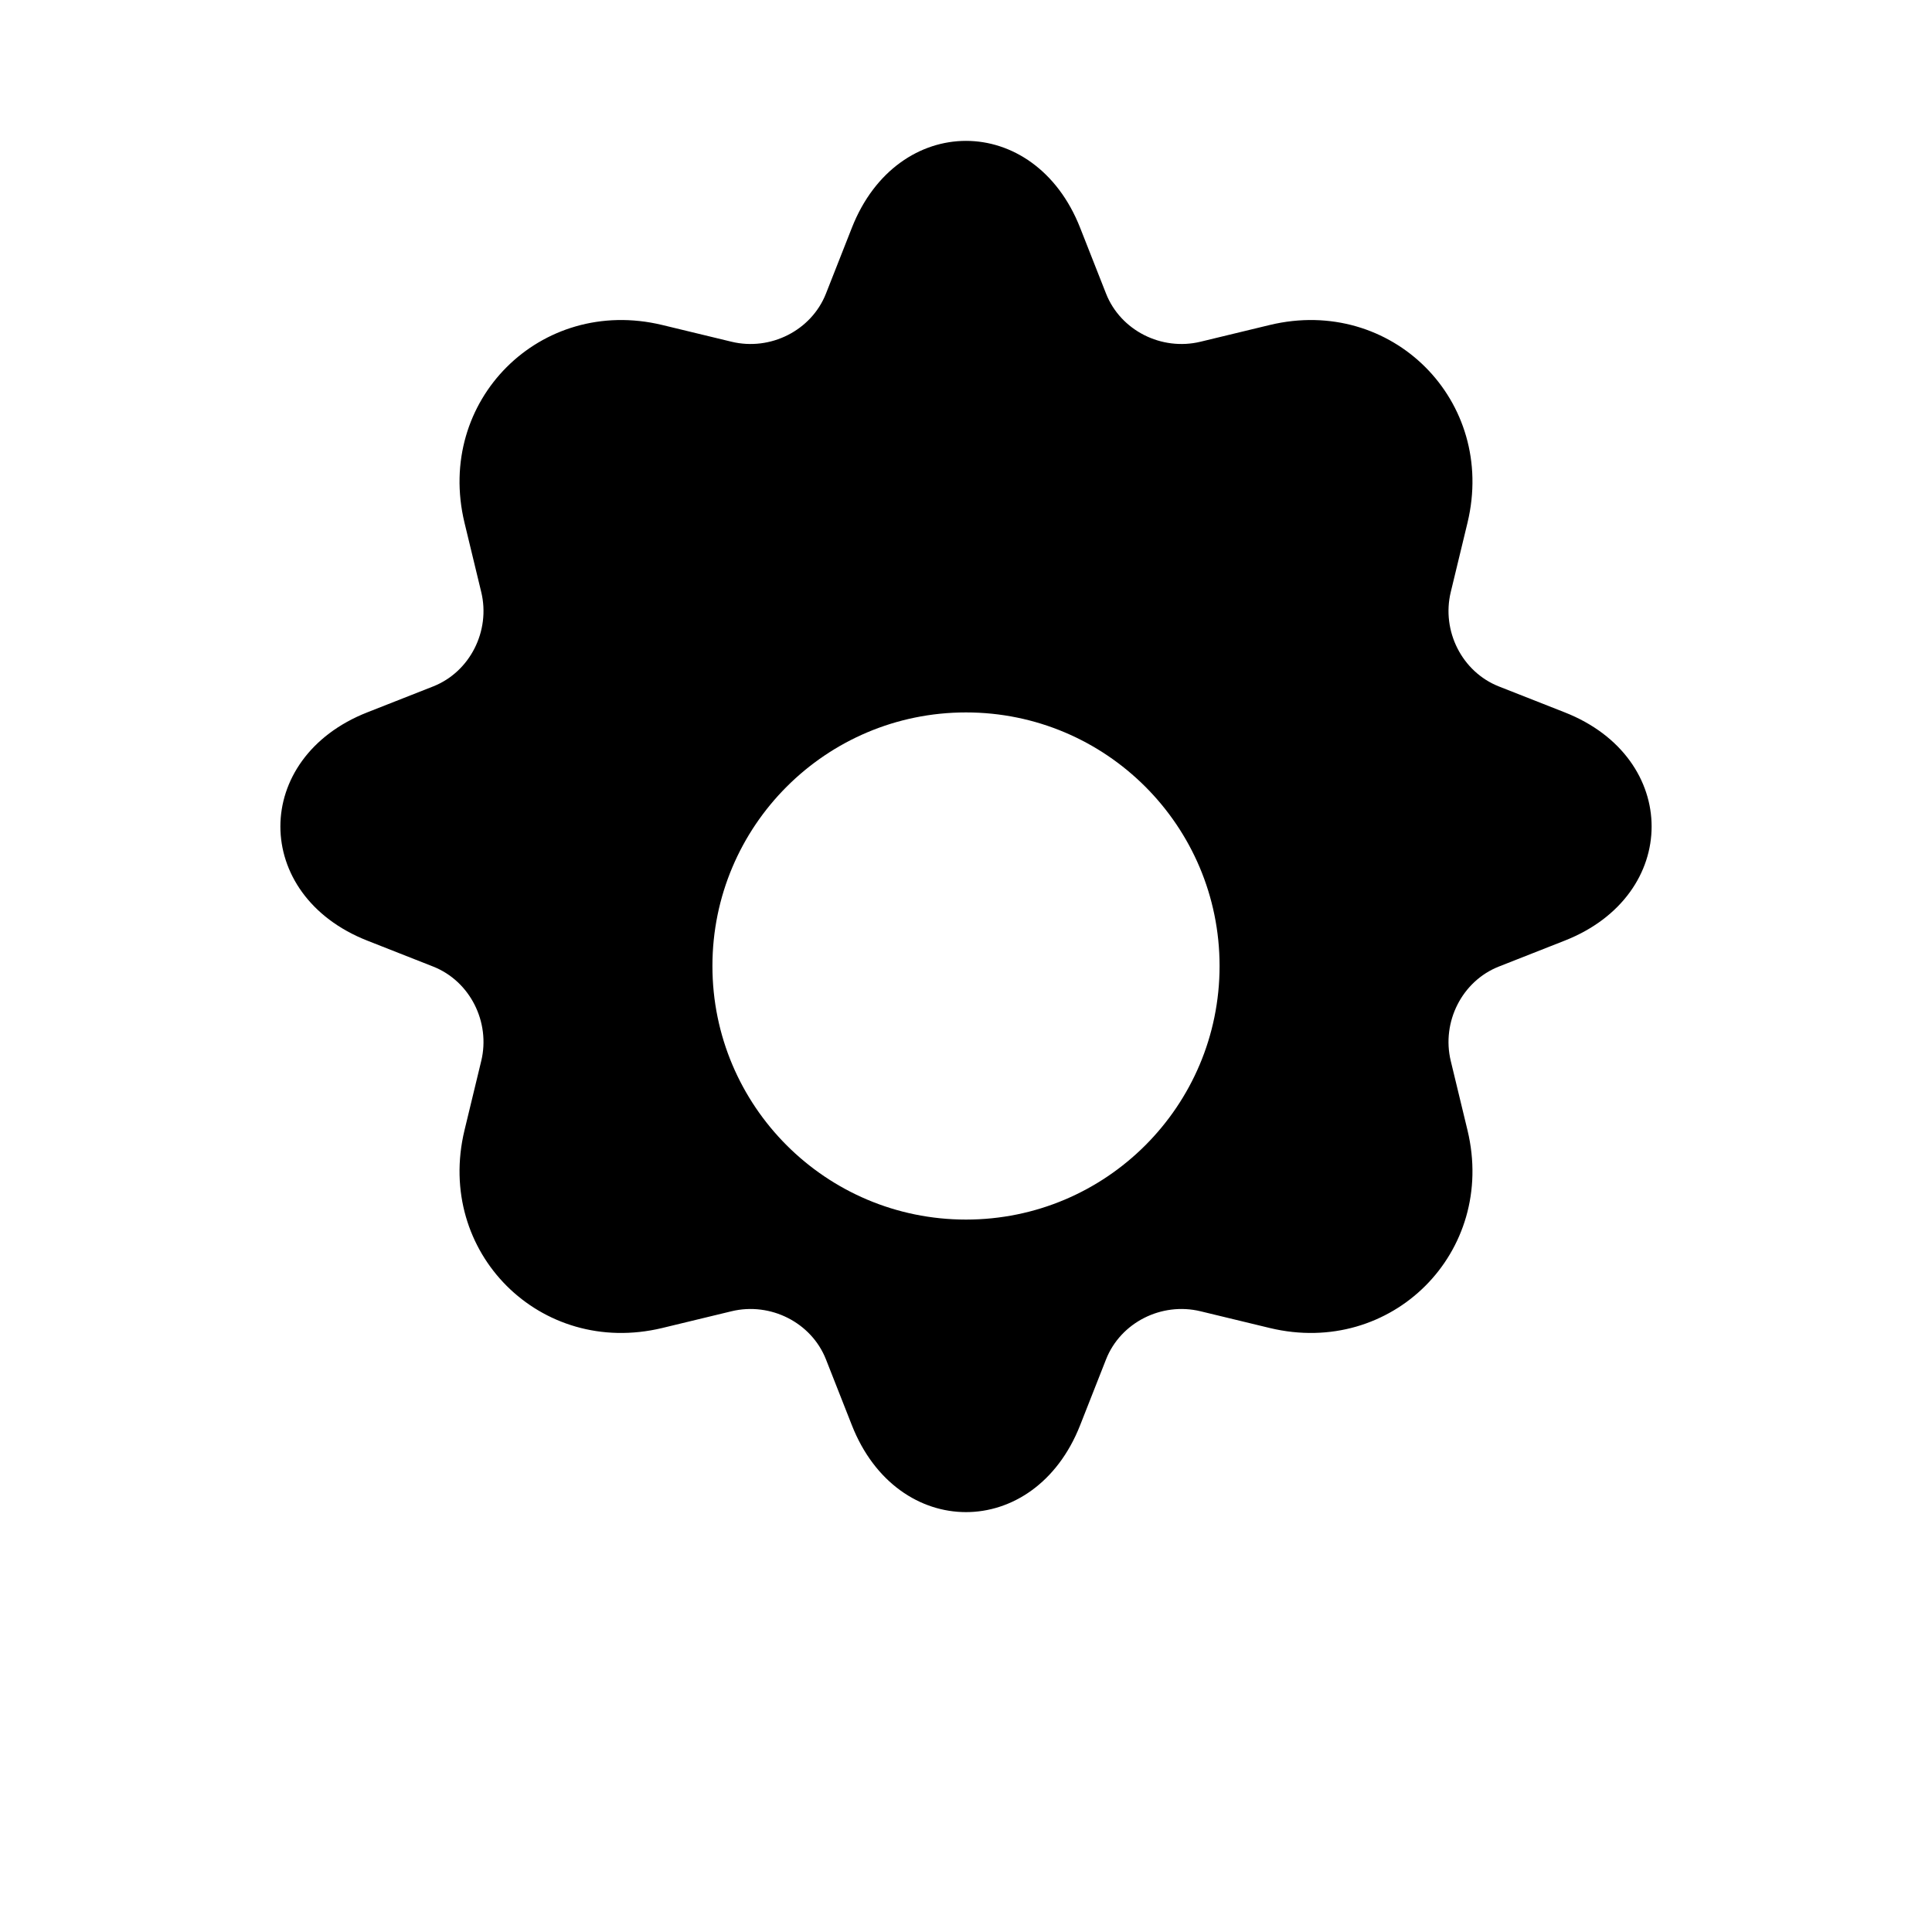
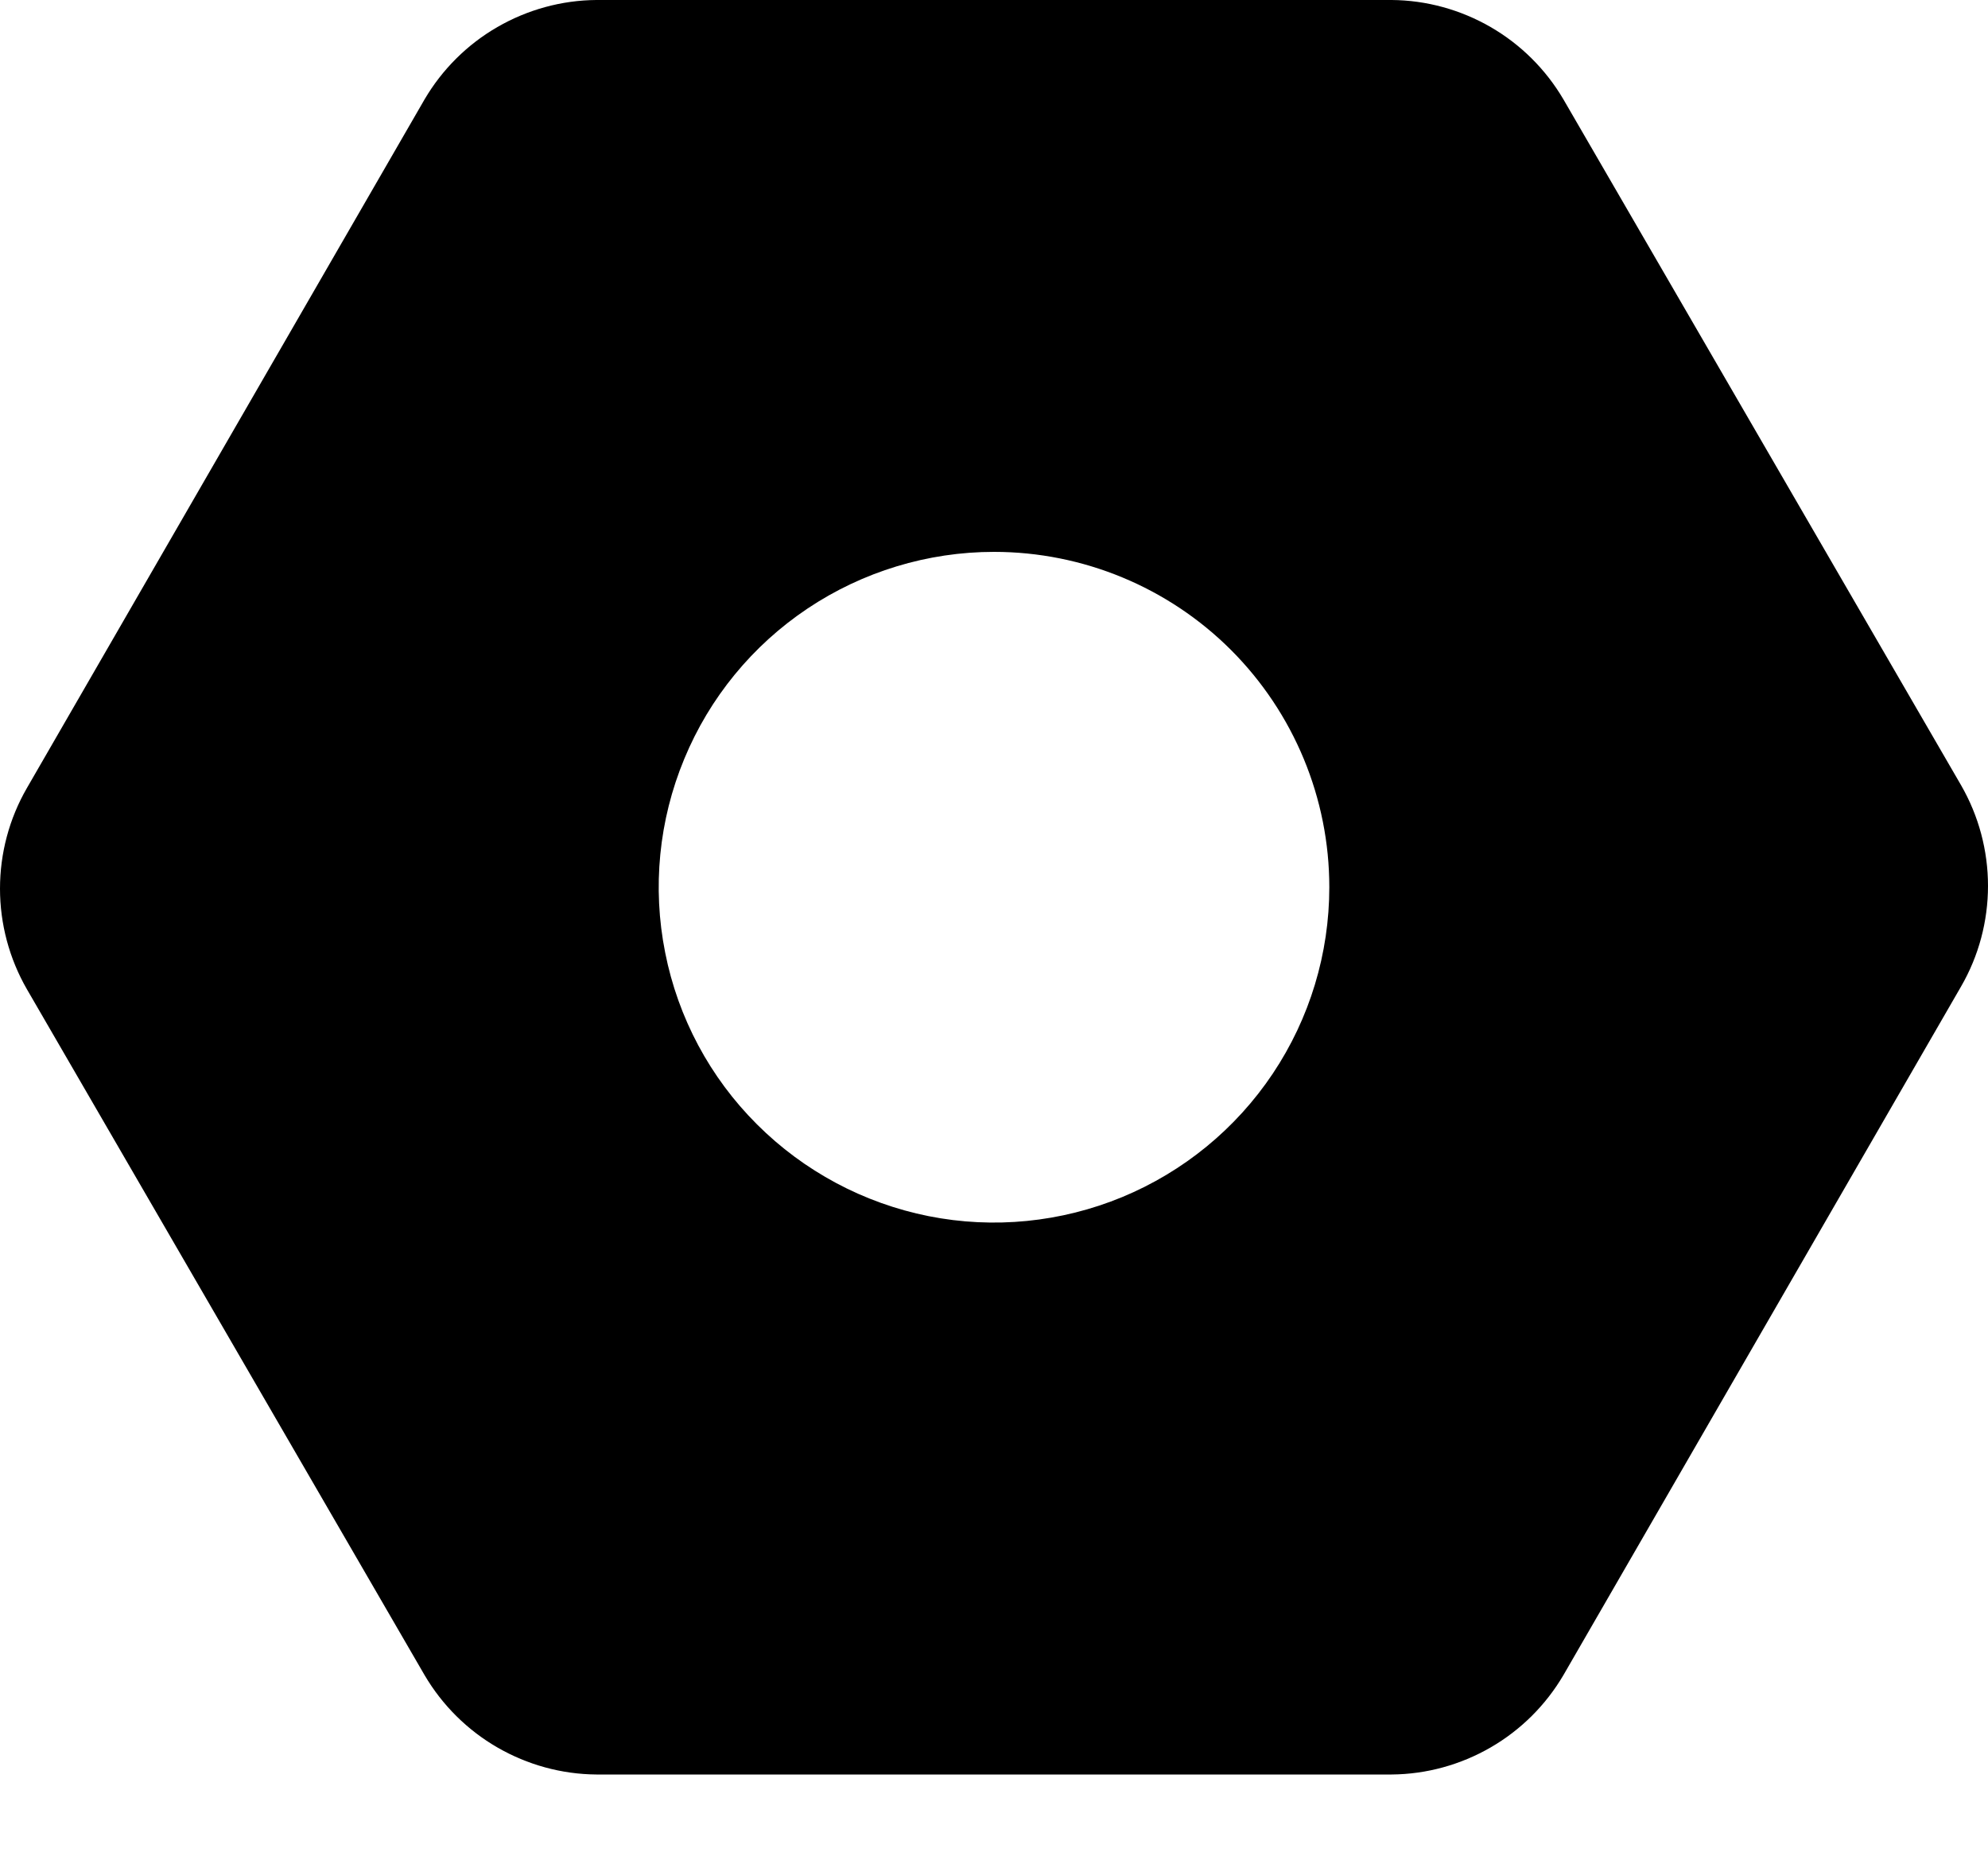
- <svg xmlns="http://www.w3.org/2000/svg" width="24" height="24" viewBox="0 0 24 24" fill="none">
-   <path fill-rule="evenodd" clip-rule="evenodd" d="M10.582 2.83C11.148 1.39 12.852 1.39 13.418 2.83L13.74 3.648C13.921 4.106 14.43 4.362 14.913 4.245L15.774 4.037C17.288 3.673 18.594 4.979 18.23 6.493L18.022 7.354C17.905 7.837 18.161 8.346 18.619 8.527L19.437 8.849C20.877 9.415 20.877 11.119 19.437 11.685L18.619 12.007C18.161 12.188 17.905 12.697 18.022 13.18L18.23 14.041C18.594 15.555 17.288 16.861 15.774 16.497L14.913 16.289C14.43 16.172 13.921 16.428 13.74 16.886L13.418 17.704C12.852 19.144 11.148 19.144 10.582 17.704L10.26 16.886C10.079 16.428 9.57 16.172 9.087 16.289L8.226 16.497C6.712 16.861 5.406 15.555 5.77 14.041L5.978 13.18C6.095 12.697 5.839 12.188 5.381 12.007L4.563 11.685C3.123 11.119 3.123 9.415 4.563 8.849L5.381 8.527C5.839 8.346 6.095 7.837 5.978 7.354L5.77 6.493C5.406 4.979 6.712 3.673 8.226 4.037L9.087 4.245C9.57 4.362 10.079 4.106 10.26 3.648L10.582 2.83ZM12 8.85C10.26 8.85 8.85 10.26 8.85 12C8.85 13.74 10.26 15.15 12 15.15C13.74 15.15 15.15 13.74 15.15 12C15.15 10.26 13.74 8.85 12 8.85Z" fill="currentColor" />
+ <svg xmlns="http://www.w3.org/2000/svg" width="15" height="14" viewBox="0 0 15 14" fill="none">
+   <path d="M11.796 0.749C11.663 0.523 11.474 0.335 11.247 0.204C11.02 0.073 10.763 0.002 10.501 0H4.499C4.237 0.002 3.98 0.073 3.753 0.204C3.526 0.335 3.337 0.523 3.204 0.749L0.203 5.946C0.07 6.176 0 6.438 0 6.705C0 6.971 0.07 7.233 0.203 7.464L3.204 12.64C3.337 12.866 3.526 13.054 3.753 13.185C3.98 13.316 4.237 13.387 4.499 13.389H10.501C10.763 13.387 11.02 13.316 11.247 13.185C11.474 13.054 11.663 12.866 11.796 12.64L14.797 7.443C14.93 7.213 15 6.951 15 6.684C15 6.418 14.93 6.156 14.797 5.925L11.796 0.749ZM10.03 6.694C10.03 7.195 9.882 7.684 9.604 8.1C9.326 8.516 8.931 8.84 8.468 9.032C8.006 9.223 7.497 9.274 7.006 9.176C6.516 9.078 6.065 8.837 5.711 8.483C5.357 8.13 5.116 7.679 5.019 7.188C4.921 6.697 4.971 6.189 5.163 5.726C5.354 5.264 5.678 4.869 6.094 4.591C6.51 4.313 7 4.164 7.5 4.164C8.171 4.164 8.815 4.431 9.289 4.905C9.763 5.38 10.03 6.023 10.03 6.694Z" fill="black" />
</svg>
